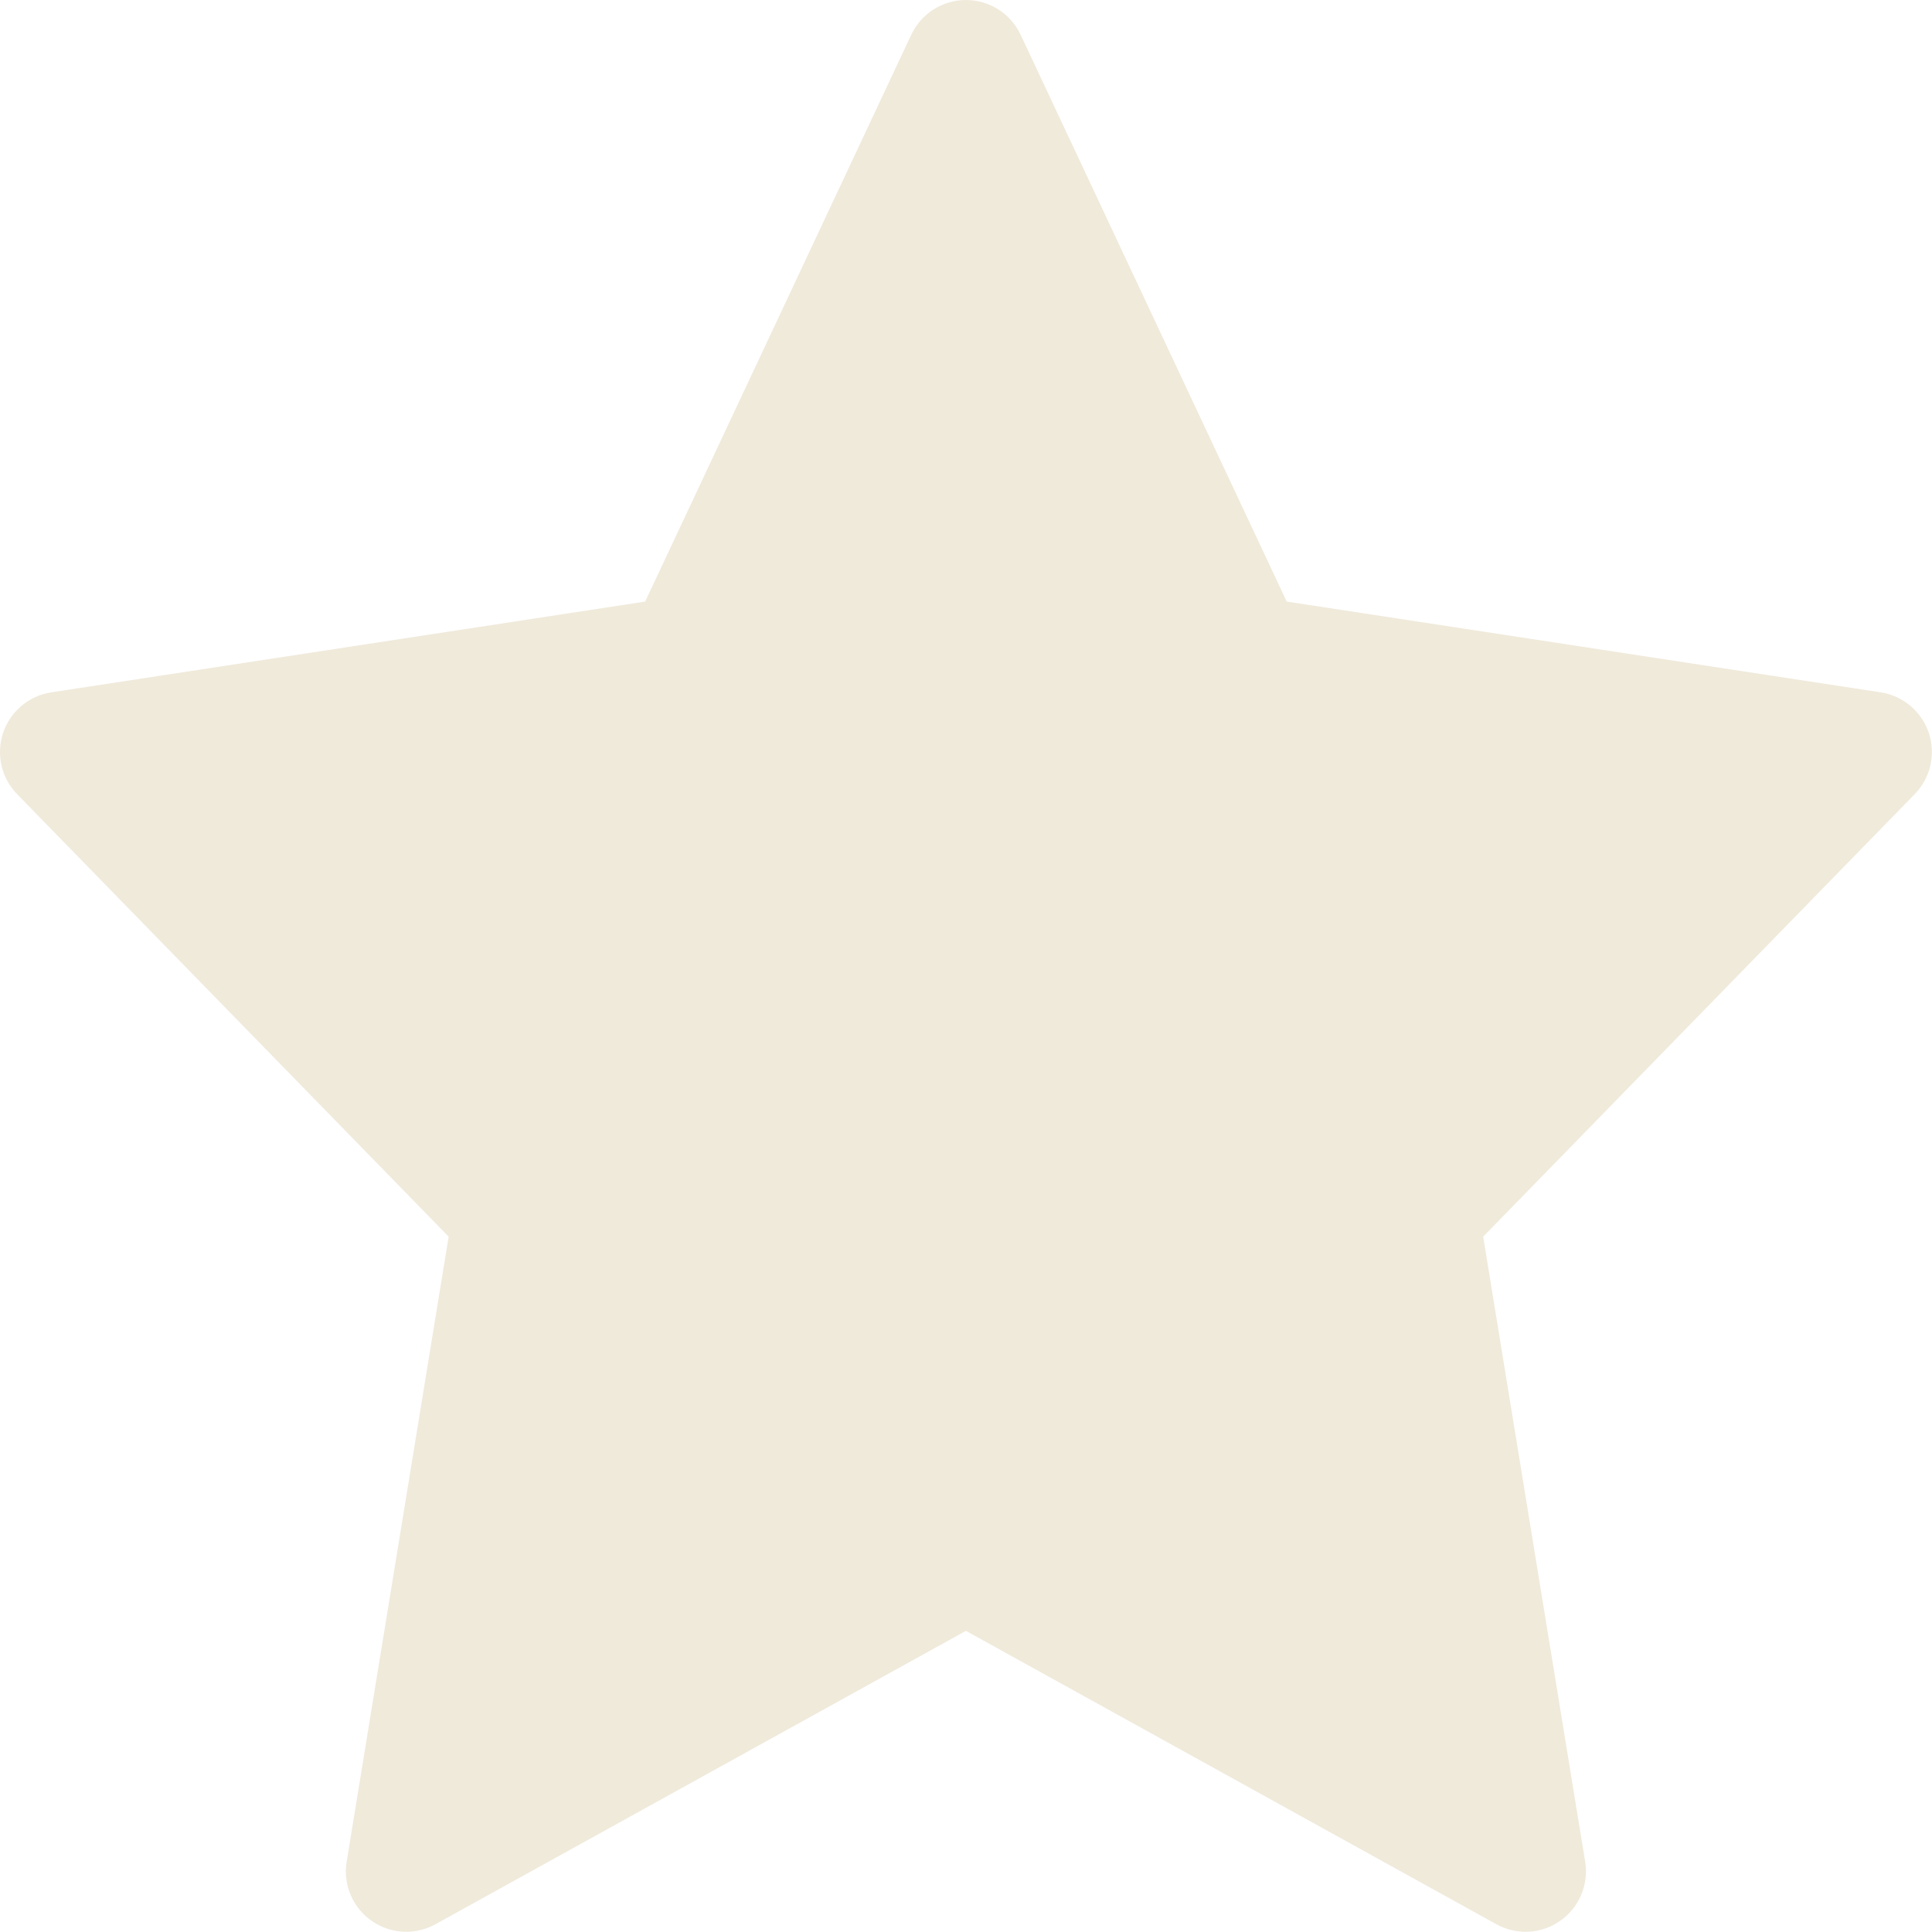
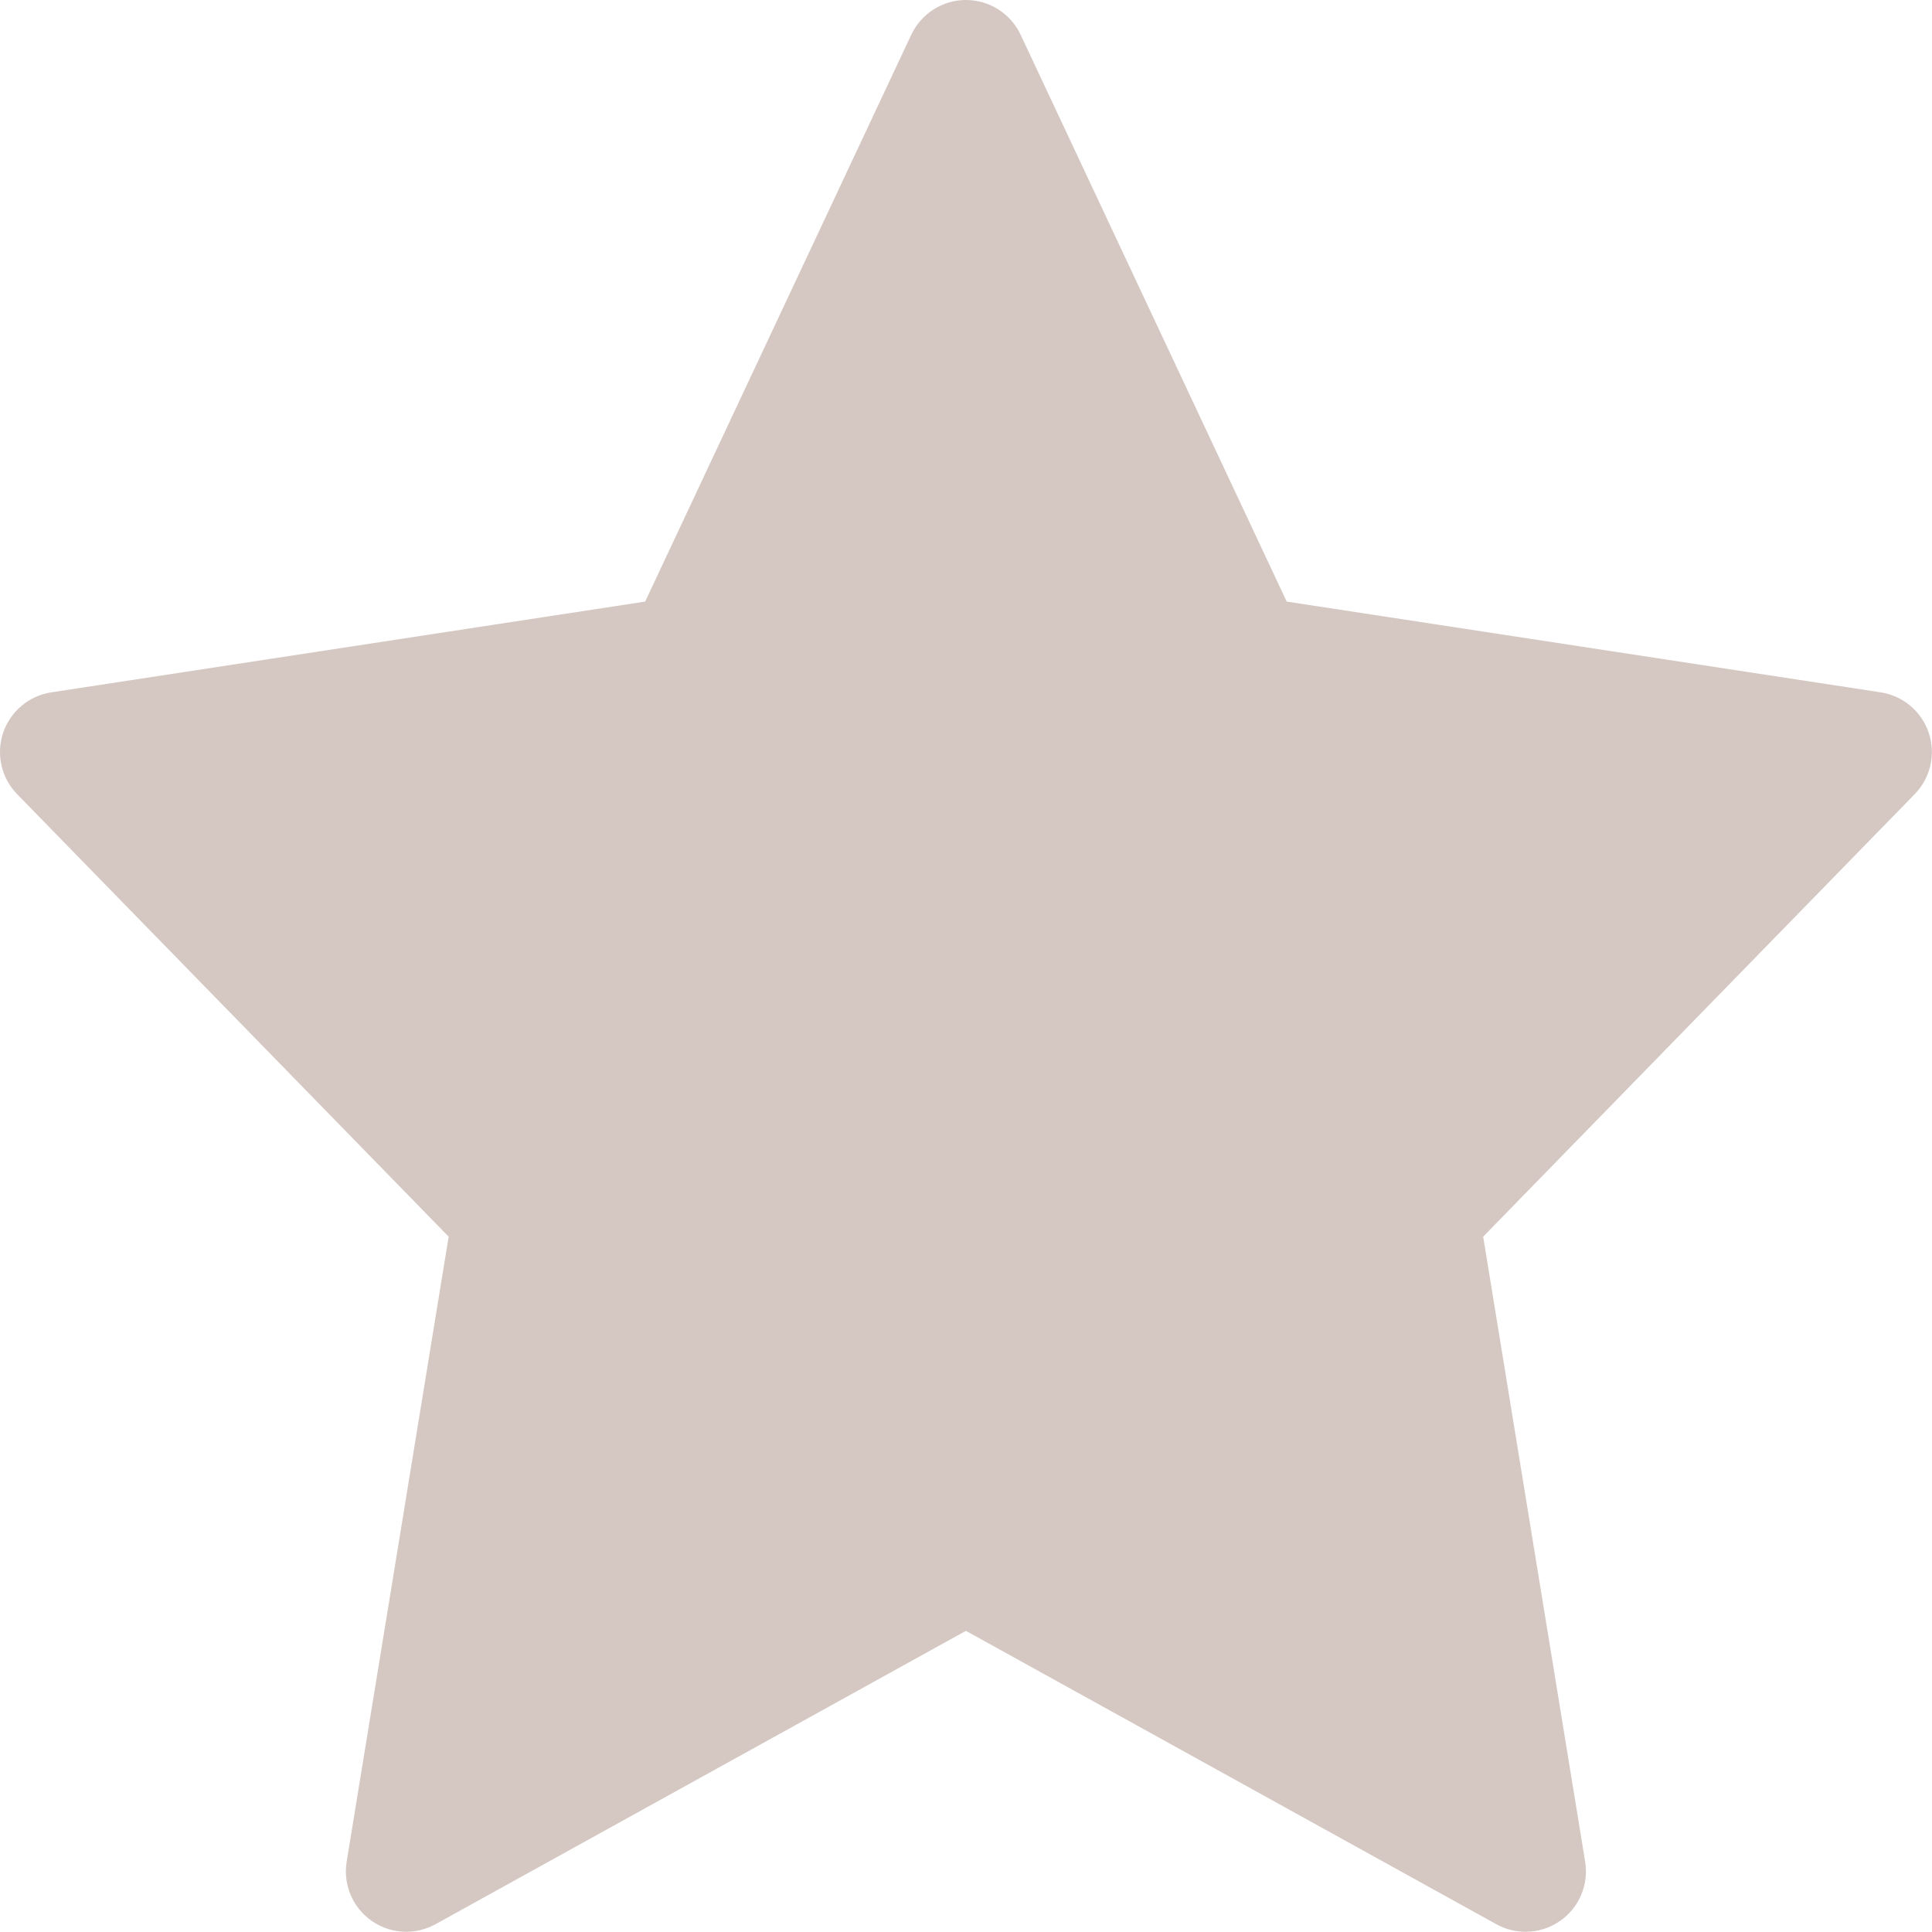
<svg xmlns="http://www.w3.org/2000/svg" version="1.0" id="Layer_1" width="800px" height="800px" viewBox="0 0 64 64" enable-background="new 0 0 64 64" xml:space="preserve" fill="#000000">
  <g id="SVGRepo_bgCarrier" stroke-width="0" />
  <g id="SVGRepo_tracerCarrier" stroke-linecap="round" stroke-linejoin="round" />
-   <g id="SVGRepo_iconCarrier">
-     <path fill="#F0EADB" d="M63.893,24.277c-0.238-0.711-0.854-1.229-1.595-1.343l-19.674-3.006L33.809,1.15 C33.479,0.448,32.773,0,31.998,0s-1.48,0.448-1.811,1.15l-8.815,18.778L1.698,22.935c-0.741,0.113-1.356,0.632-1.595,1.343 c-0.238,0.71-0.059,1.494,0.465,2.031l14.294,14.657L11.484,61.67c-0.124,0.756,0.195,1.517,0.822,1.957 c0.344,0.243,0.747,0.366,1.151,0.366c0.332,0,0.666-0.084,0.968-0.25l17.572-9.719l17.572,9.719c0.302,0.166,0.636,0.25,0.968,0.25 c0.404,0,0.808-0.123,1.151-0.366c0.627-0.44,0.946-1.201,0.822-1.957l-3.378-20.704l14.294-14.657 C63.951,25.771,64.131,24.987,63.893,24.277z" />
-   </g>
+   <path fill="#D5C8C3" d="M63.893,24.277c-0.238-0.711-0.854-1.229-1.595-1.343l-19.674-3.006L33.809,1.15 C33.479,0.448,32.773,0,31.998,0s-1.48,0.448-1.811,1.15l-8.815,18.778L1.698,22.935c-0.741,0.113-1.356,0.632-1.595,1.343 c-0.238,0.71-0.059,1.494,0.465,2.031l14.294,14.657L11.484,61.67c-0.124,0.756,0.195,1.517,0.822,1.957 c0.344,0.243,0.747,0.366,1.151,0.366c0.332,0,0.666-0.084,0.968-0.25l17.572-9.719l17.572,9.719c0.302,0.166,0.636,0.25,0.968,0.25 c0.404,0,0.808-0.123,1.151-0.366c0.627-0.44,0.946-1.201,0.822-1.957l-3.378-20.704l14.294-14.657 C63.951,25.771,64.131,24.987,63.893,24.277z" />
</svg>
